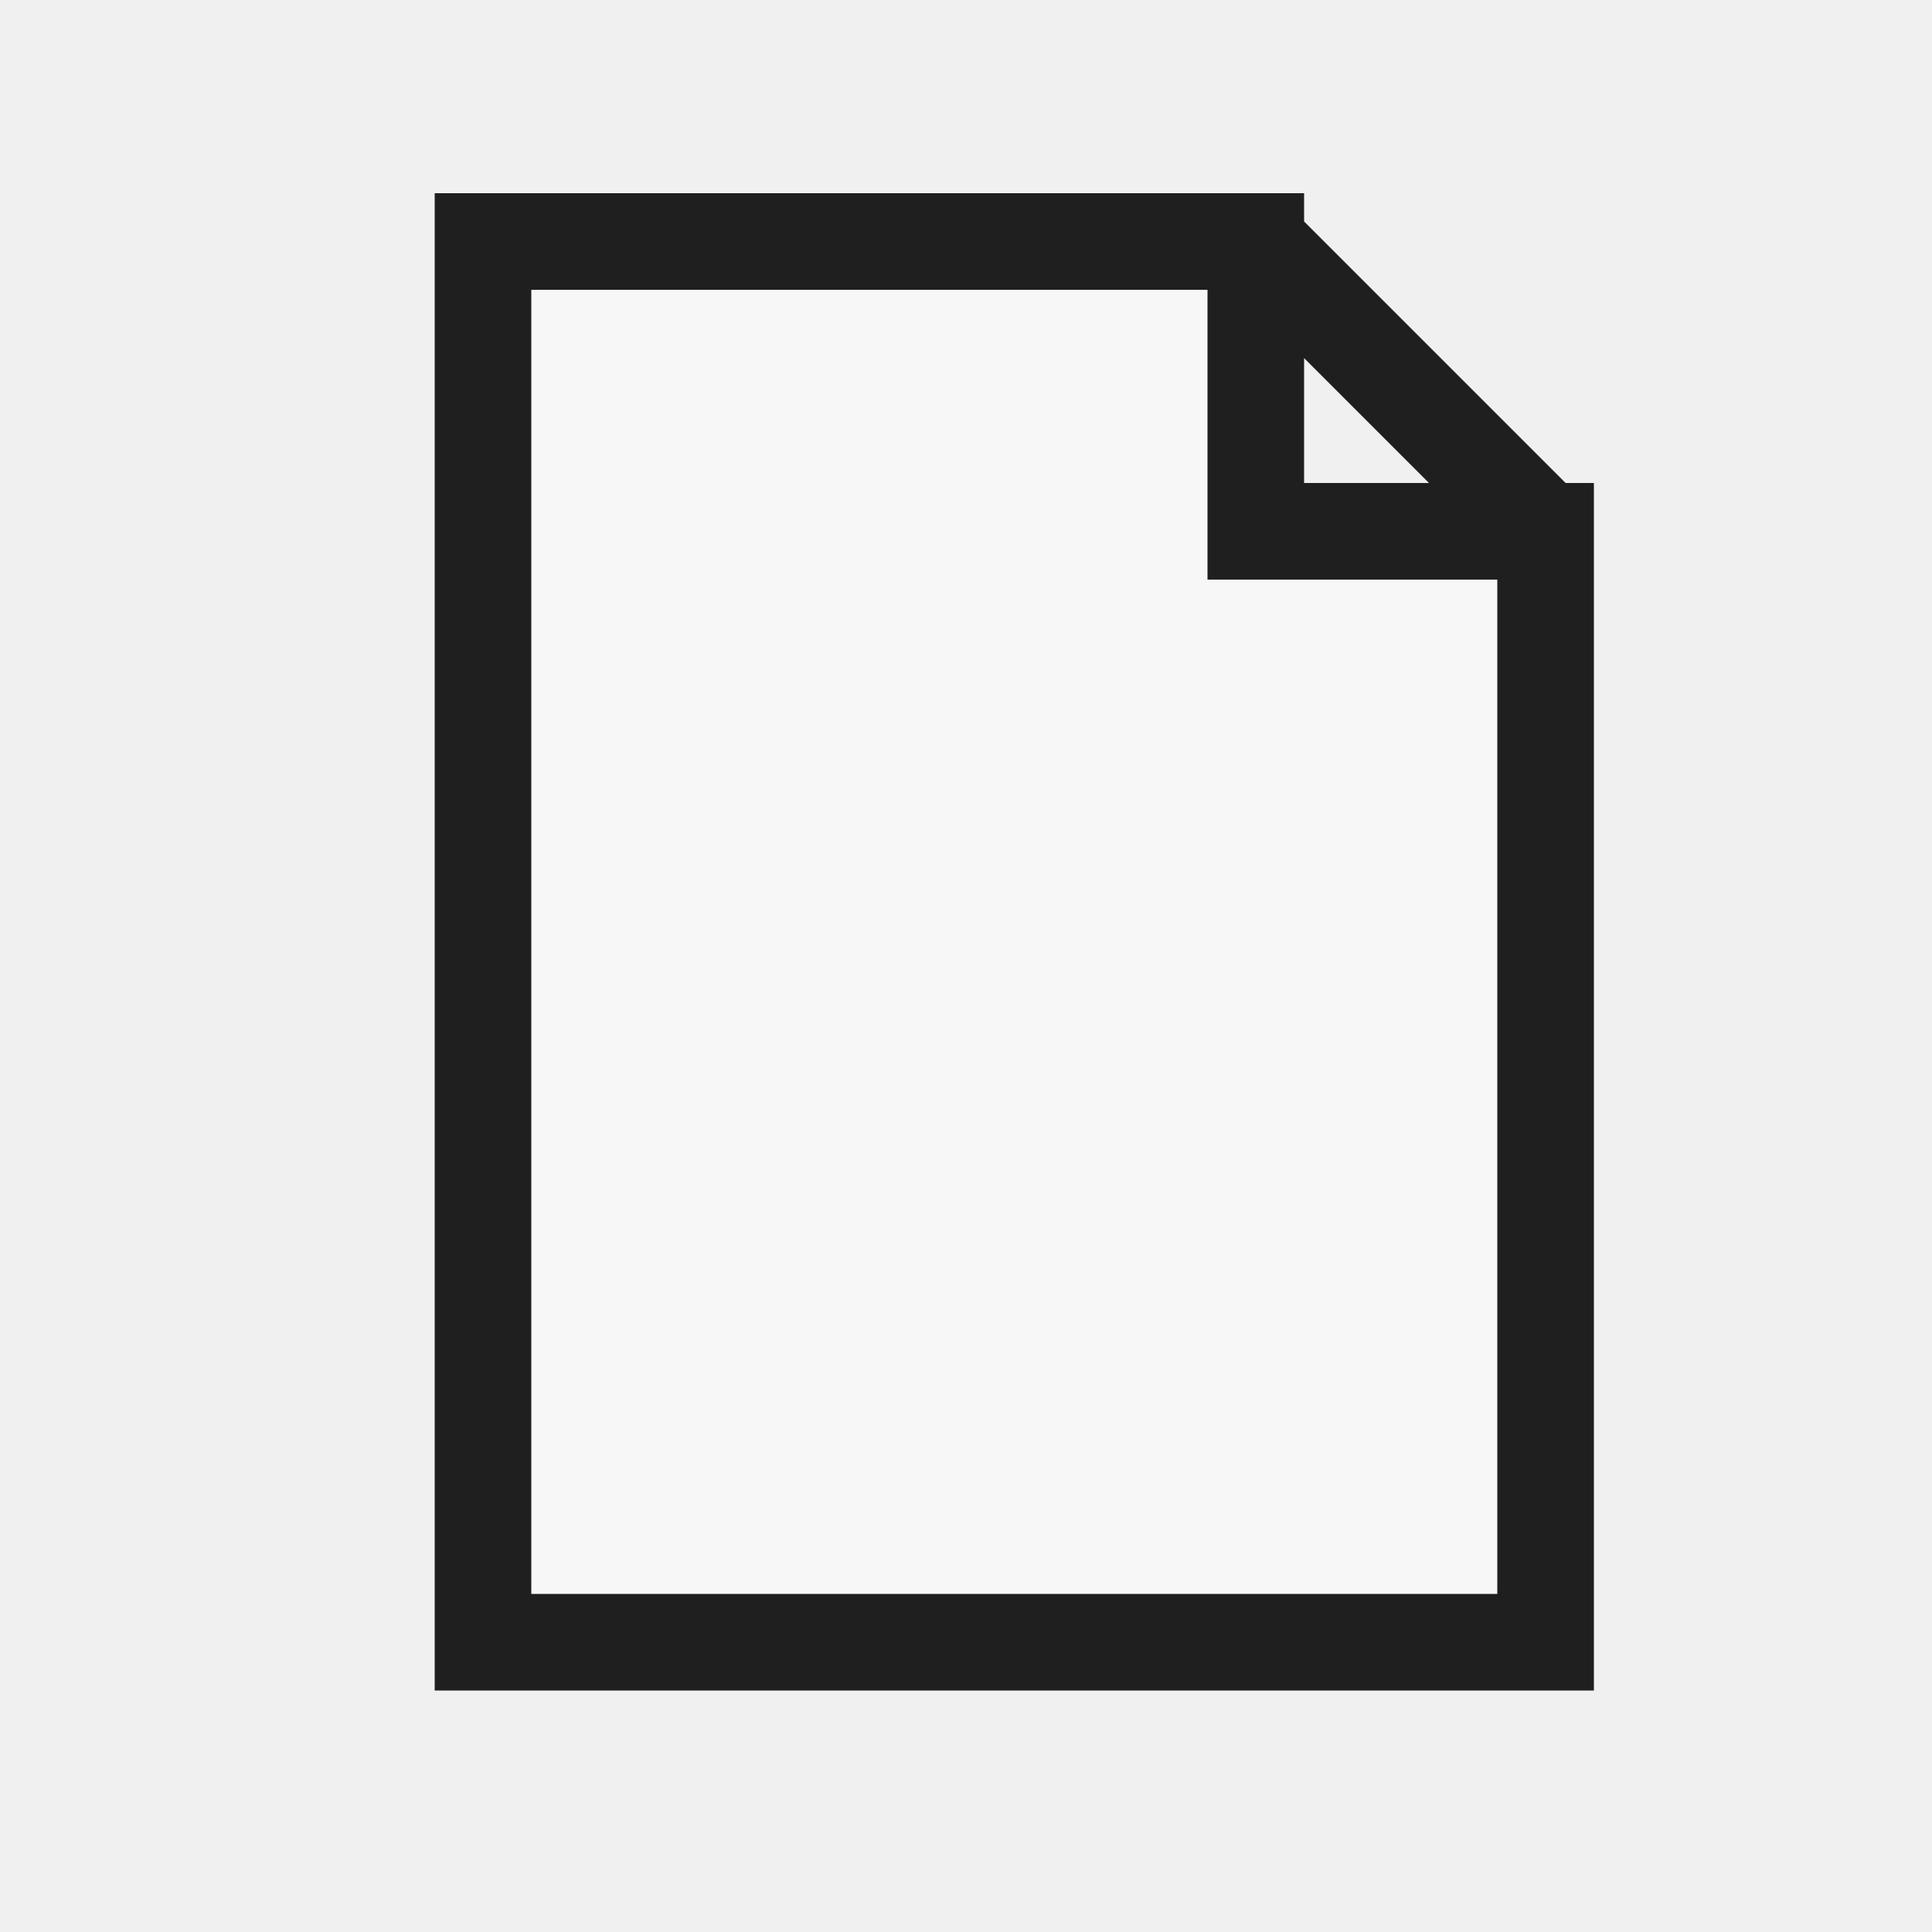
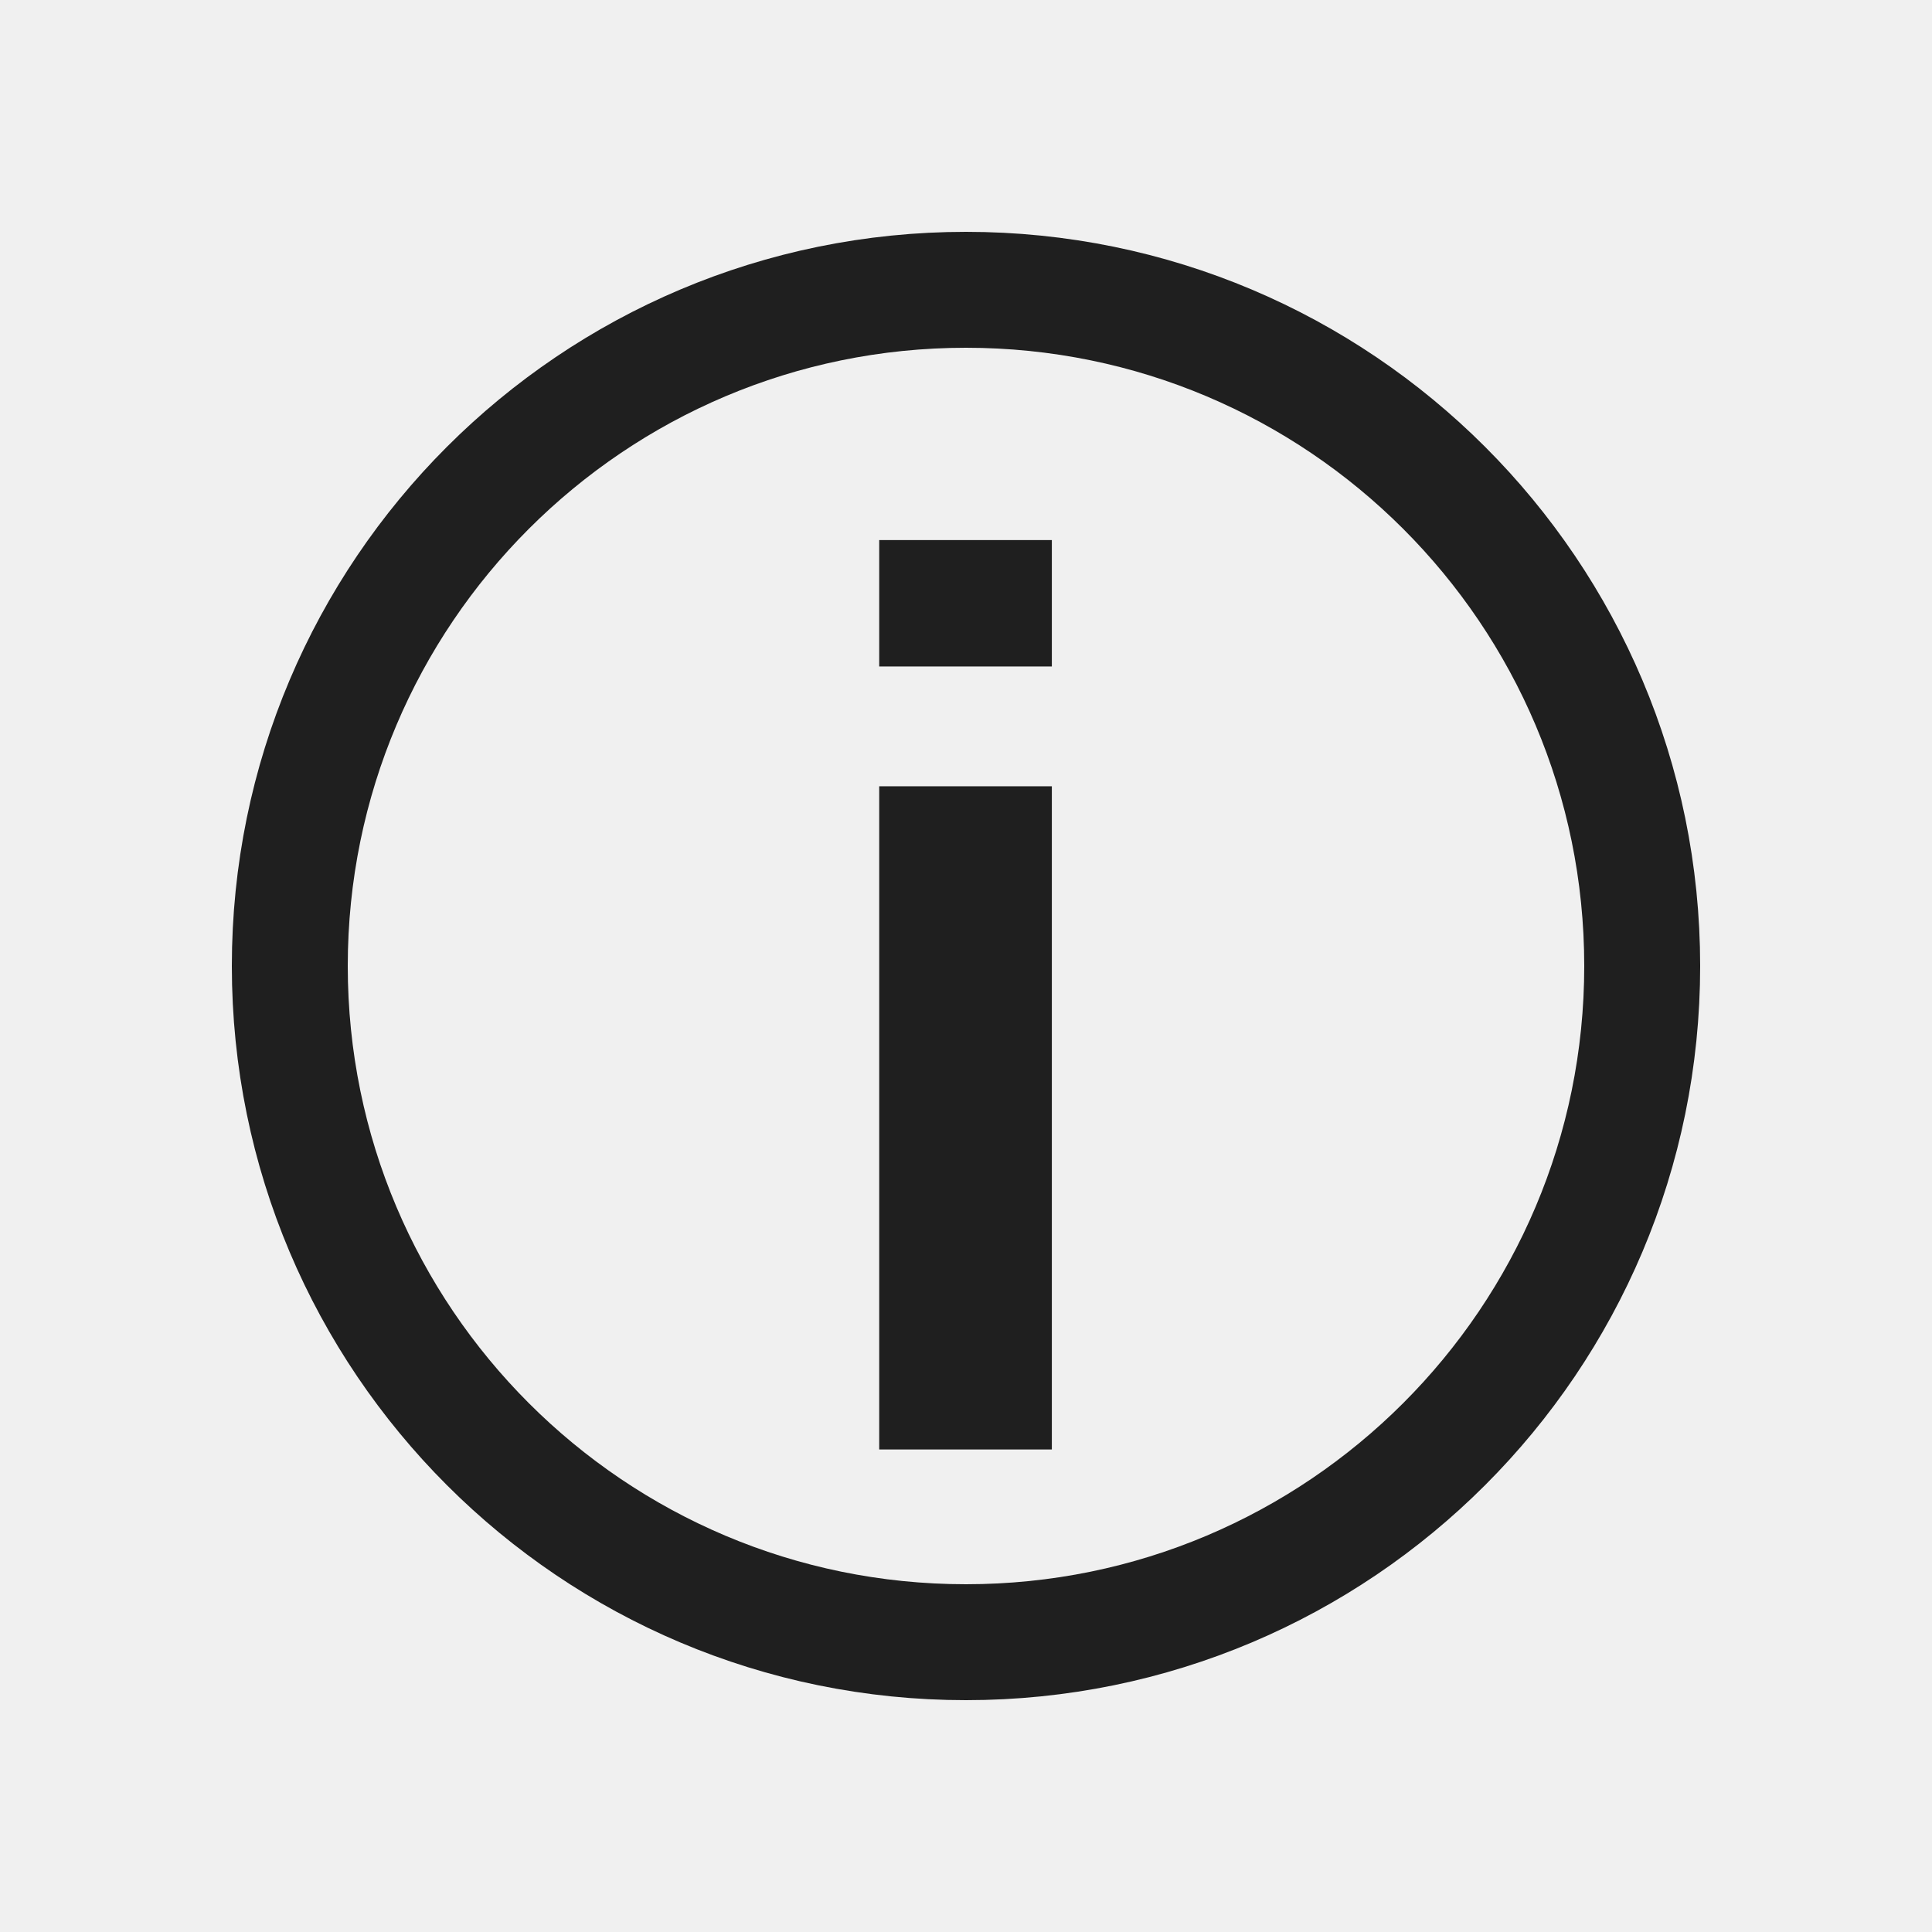
<svg xmlns="http://www.w3.org/2000/svg" width="32" height="32" viewBox="0 0 32 32">
  <defs>
    <style>
      .s{fill:none;stroke:#1f1f1f;stroke-linecap:square;stroke-linejoin:miter;vector-effect:non-scaling-stroke}.r{fill:none;stroke:#1f1f1f;stroke-linecap:round;stroke-linejoin:round;vector-effect:non-scaling-stroke}.g{fill:#217346}.g2{fill:#8fd19e}.b{fill:#5b9bd5}.o{fill:#f4b183}.y{fill:#ffd966}.rd{fill:#d83b01}.p{fill:#8064a2}.w{fill:#fff}.k{fill:#1f1f1f}.f{fill:#f7f7f7}.t{font-family:'Segoe UI',Arial,sans-serif;fill:#1f1f1f;font-weight:600;text-anchor:middle;dominant-baseline:central}
    </style>
  </defs>
-   <path class="f s" d="M8 4 H20.8 L25.6 8.8 V27.2 H8 Z M20.8 4 V8.8 H25.6" stroke-width="1.6" />
+   <circle class="r" cx="16" cy="16" r="11.2" stroke="#2f5597" stroke-width="1.92" />
+   <text class="t" x="16" y="16.8" font-size="20.8">i</text>
</svg>
